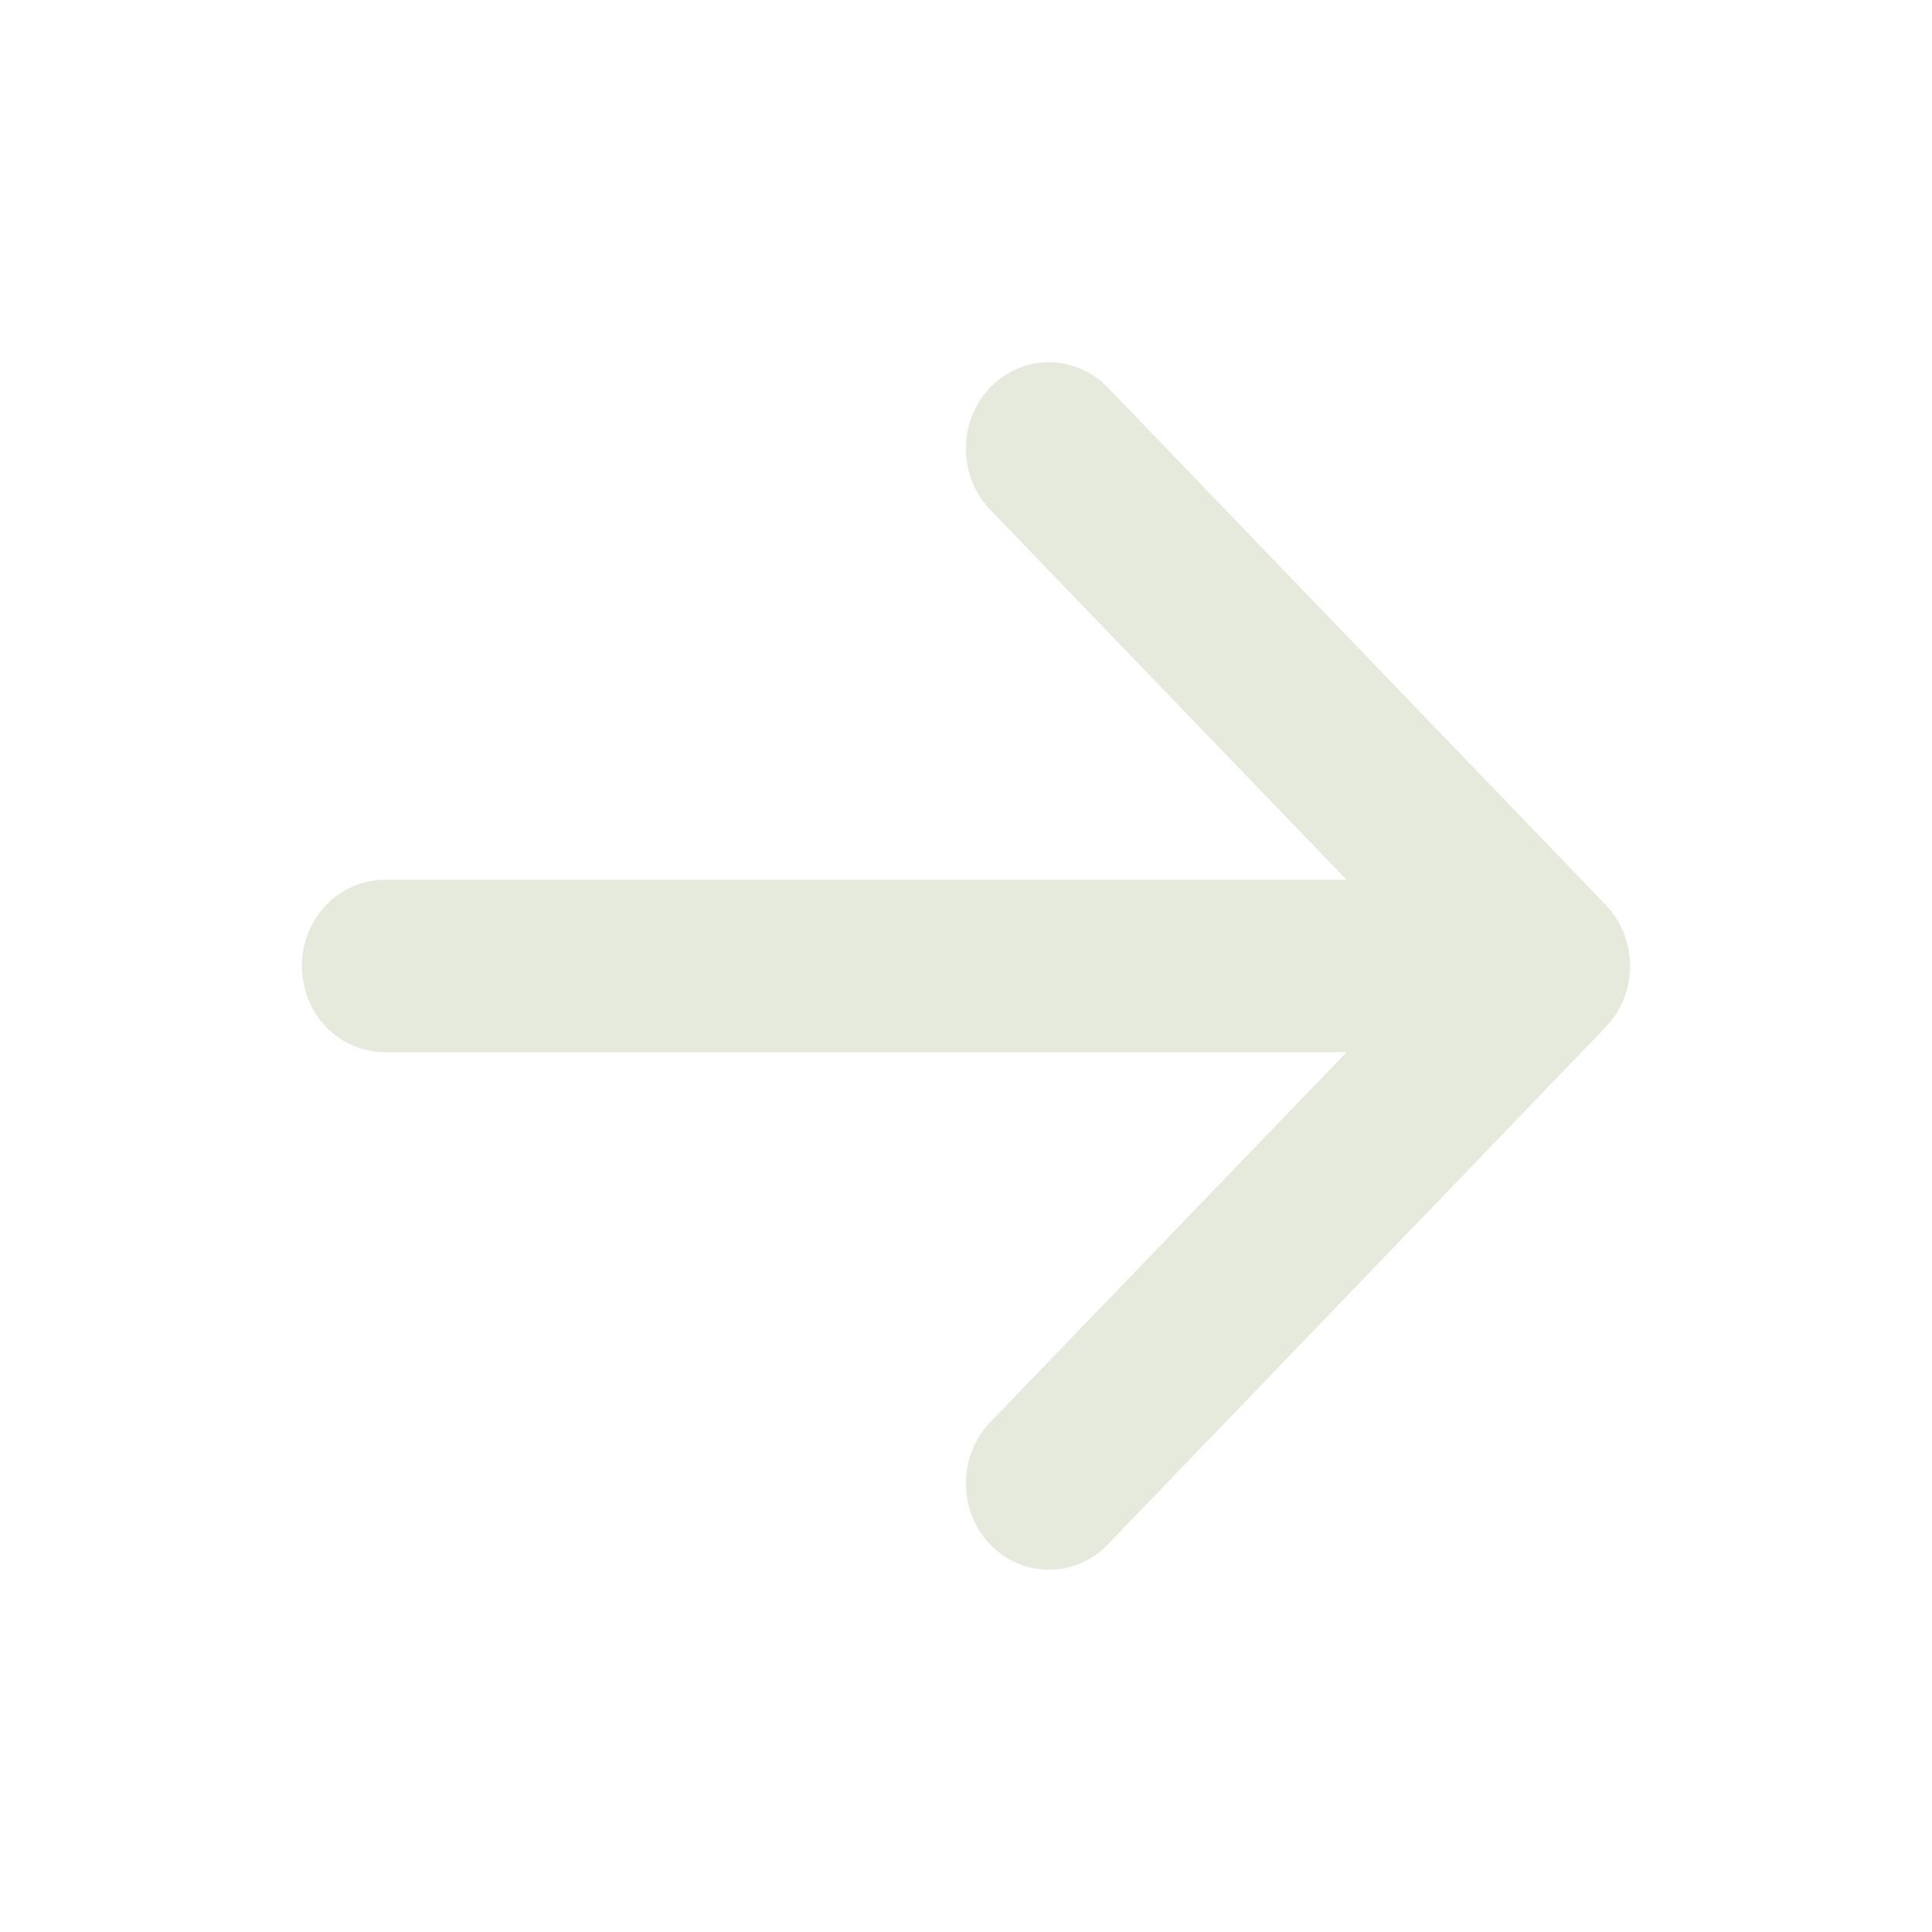
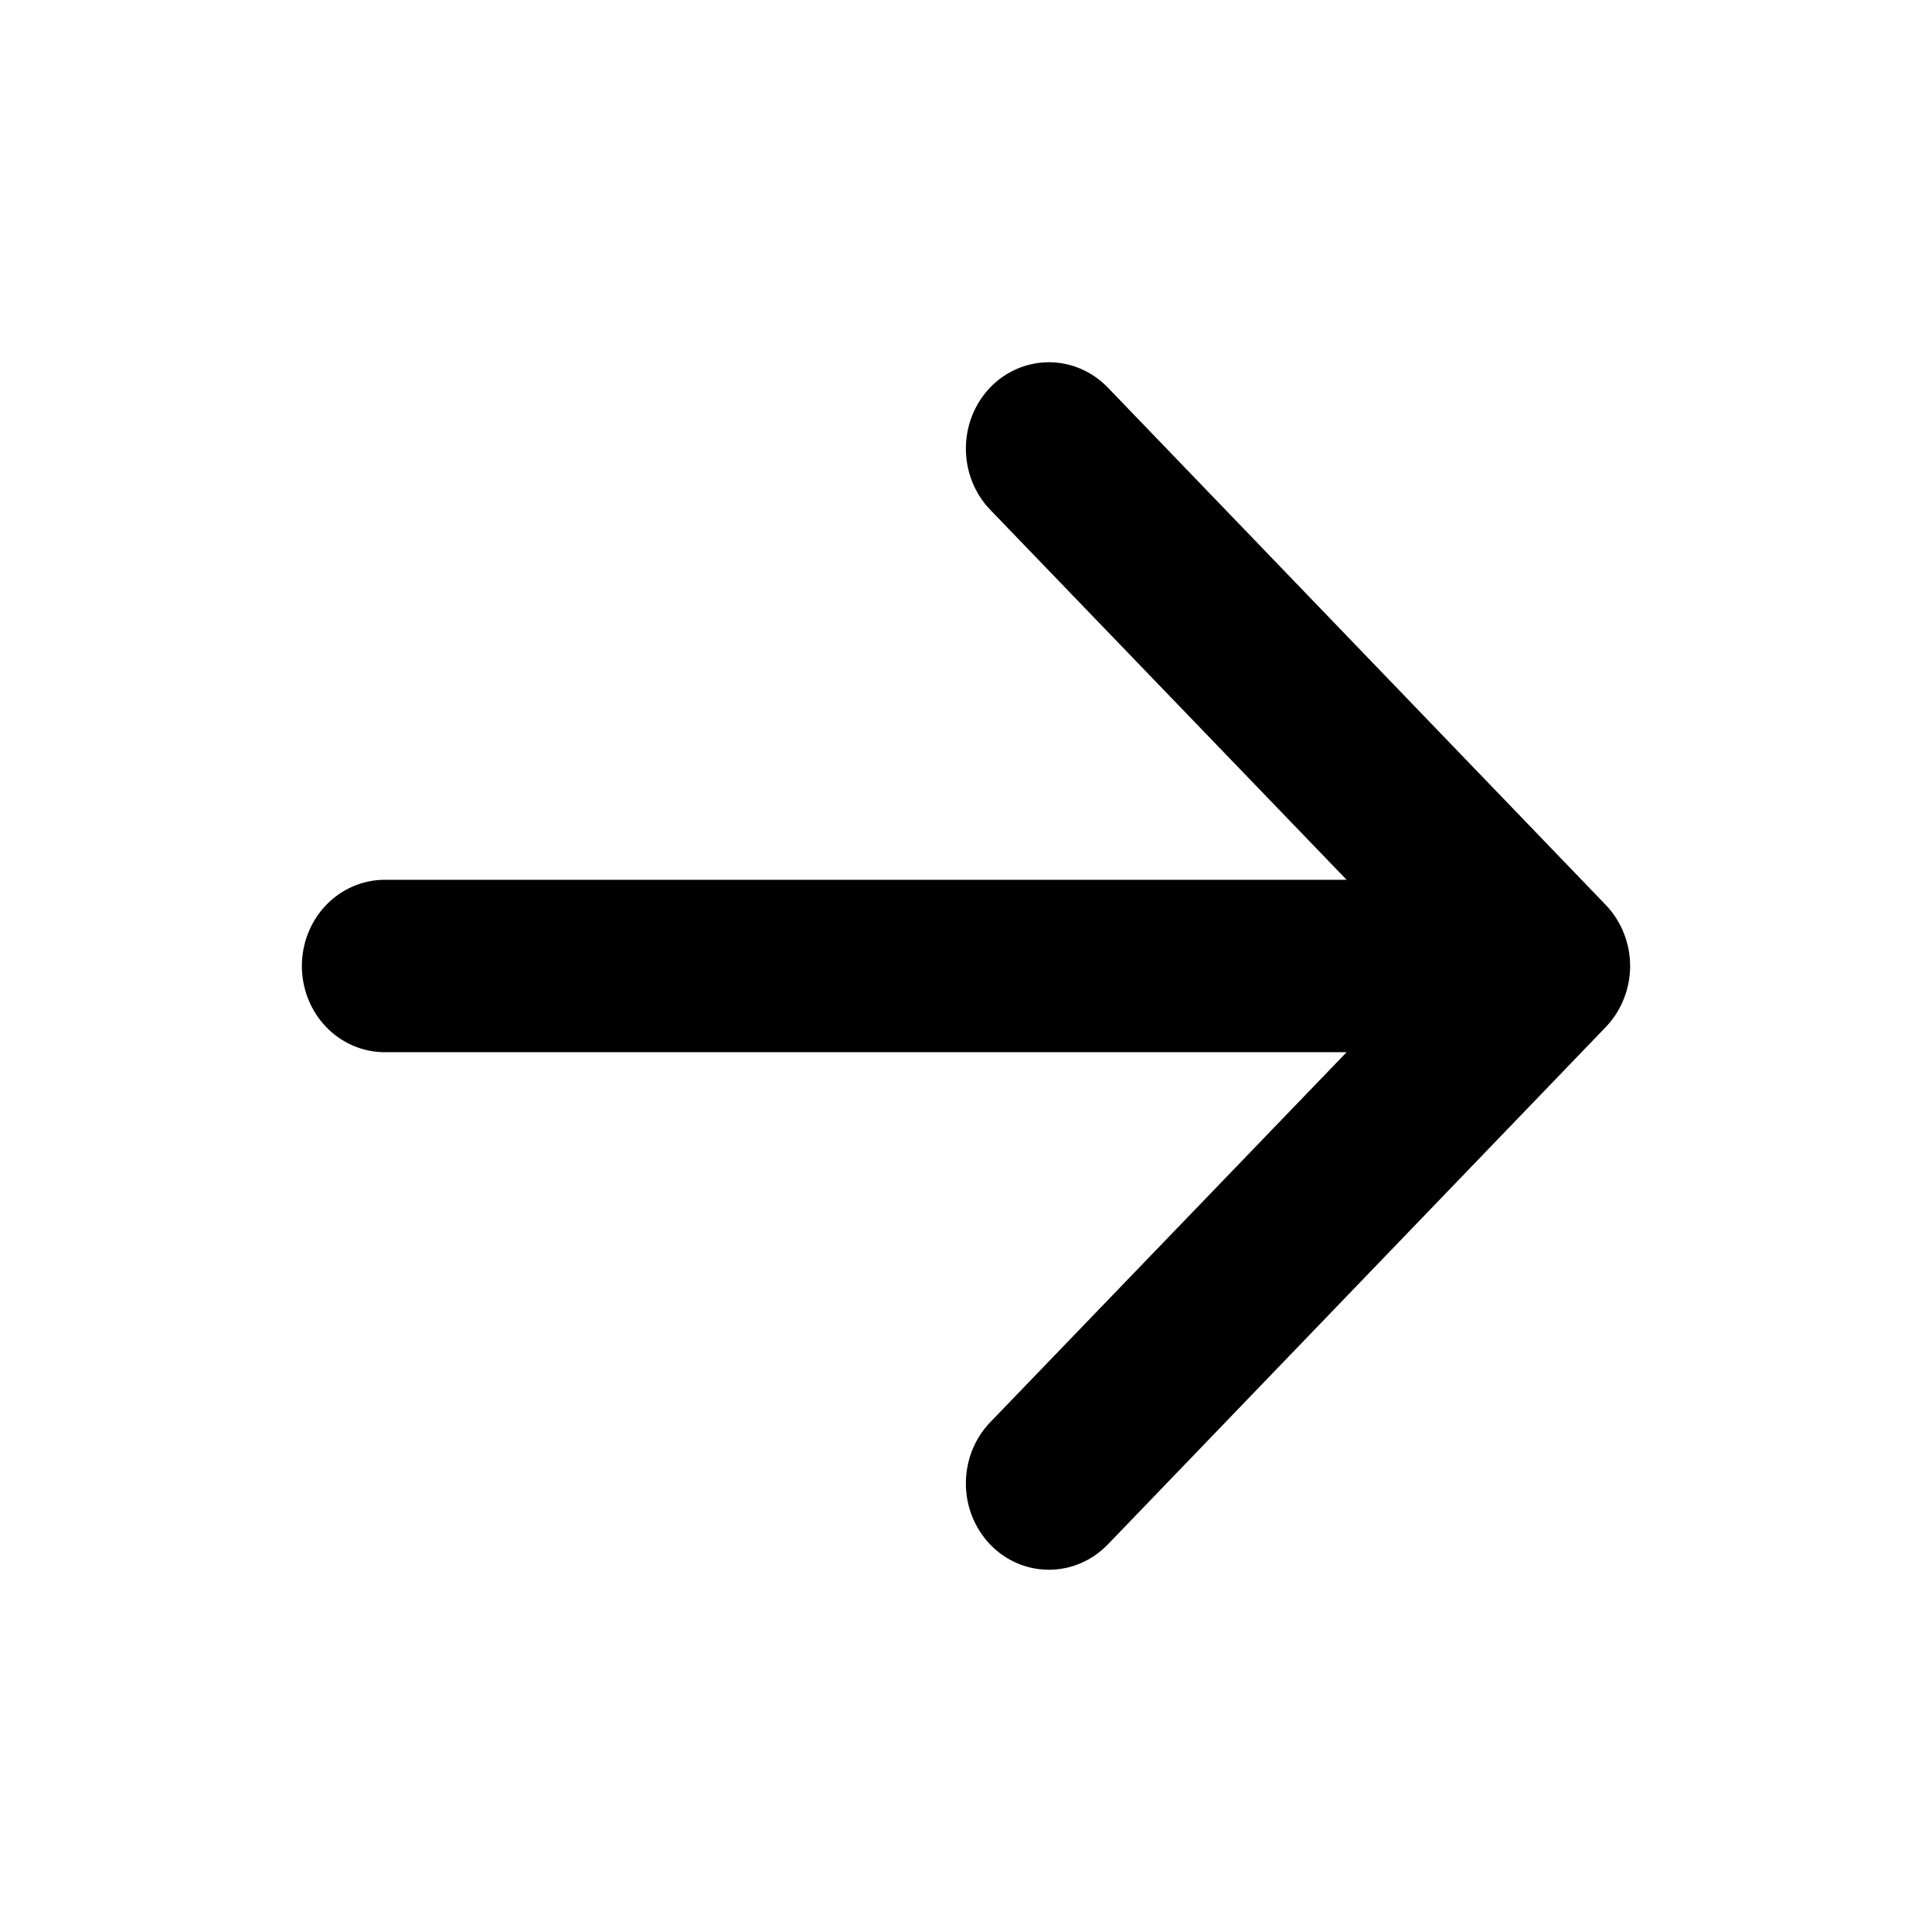
<svg xmlns="http://www.w3.org/2000/svg" width="16" height="16" viewBox="0 0 16 16" fill="none">
-   <path fill-rule="evenodd" clip-rule="evenodd" d="M2.5 8C2.5 7.811 2.572 7.629 2.701 7.495C2.83 7.361 3.005 7.286 3.187 7.286H11.152L8.2 4.221C8.071 4.087 7.999 3.905 7.999 3.715C7.999 3.525 8.071 3.344 8.2 3.209C8.329 3.075 8.504 3 8.687 3C8.869 3 9.044 3.075 9.174 3.209L13.298 7.494C13.362 7.561 13.413 7.64 13.447 7.726C13.482 7.813 13.5 7.906 13.5 8C13.5 8.094 13.482 8.187 13.447 8.274C13.413 8.36 13.362 8.439 13.298 8.506L9.174 12.791C9.044 12.925 8.869 13 8.687 13C8.504 13 8.329 12.925 8.2 12.791C8.071 12.656 7.999 12.475 7.999 12.285C7.999 12.095 8.071 11.913 8.2 11.779L11.152 8.714H3.187C3.005 8.714 2.83 8.639 2.701 8.505C2.572 8.371 2.5 8.189 2.5 8Z" fill="#E6EADC" />
+   <path fill-rule="evenodd" clip-rule="evenodd" d="M2.5 8C2.5 7.811 2.572 7.629 2.701 7.495C2.83 7.361 3.005 7.286 3.187 7.286H11.152L8.2 4.221C8.071 4.087 7.999 3.905 7.999 3.715C7.999 3.525 8.071 3.344 8.2 3.209C8.329 3.075 8.504 3 8.687 3C8.869 3 9.044 3.075 9.174 3.209L13.298 7.494C13.362 7.561 13.413 7.64 13.447 7.726C13.482 7.813 13.5 7.906 13.5 8C13.5 8.094 13.482 8.187 13.447 8.274C13.413 8.36 13.362 8.439 13.298 8.506L9.174 12.791C9.044 12.925 8.869 13 8.687 13C8.504 13 8.329 12.925 8.2 12.791C8.071 12.656 7.999 12.475 7.999 12.285C7.999 12.095 8.071 11.913 8.2 11.779L11.152 8.714H3.187C3.005 8.714 2.83 8.639 2.701 8.505C2.572 8.371 2.5 8.189 2.5 8Z" fill="currentColor" />
</svg>
